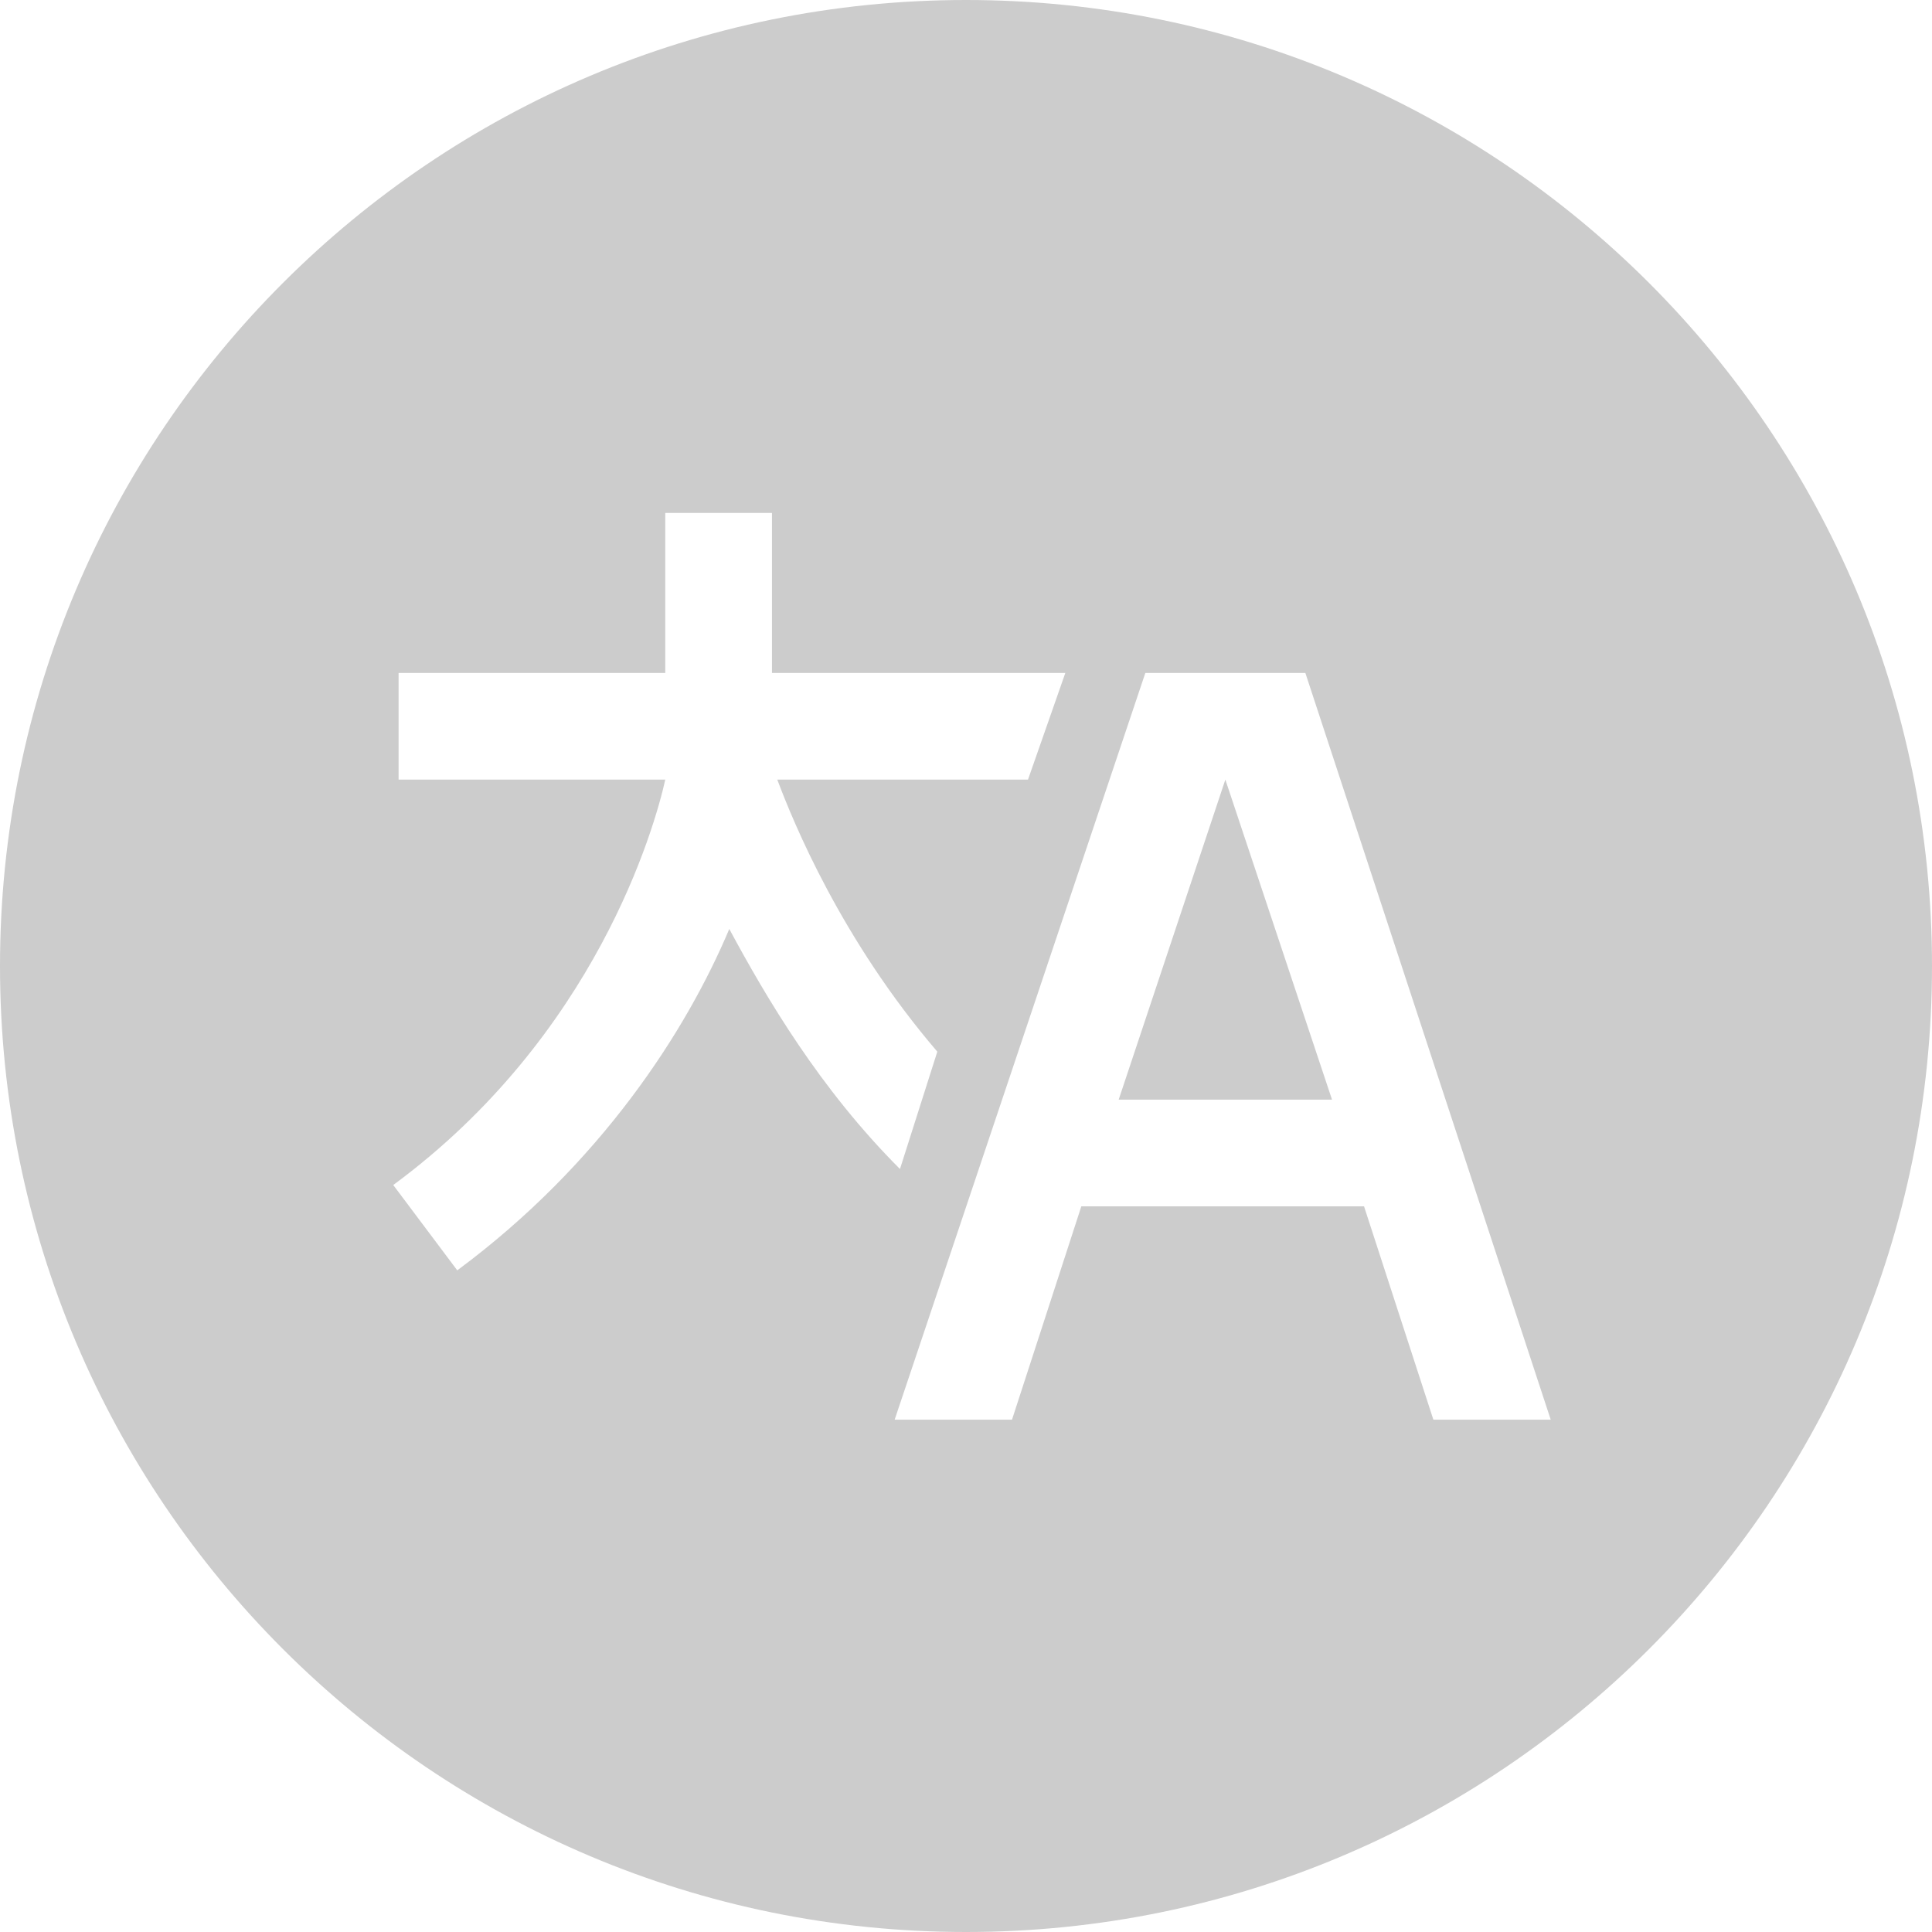
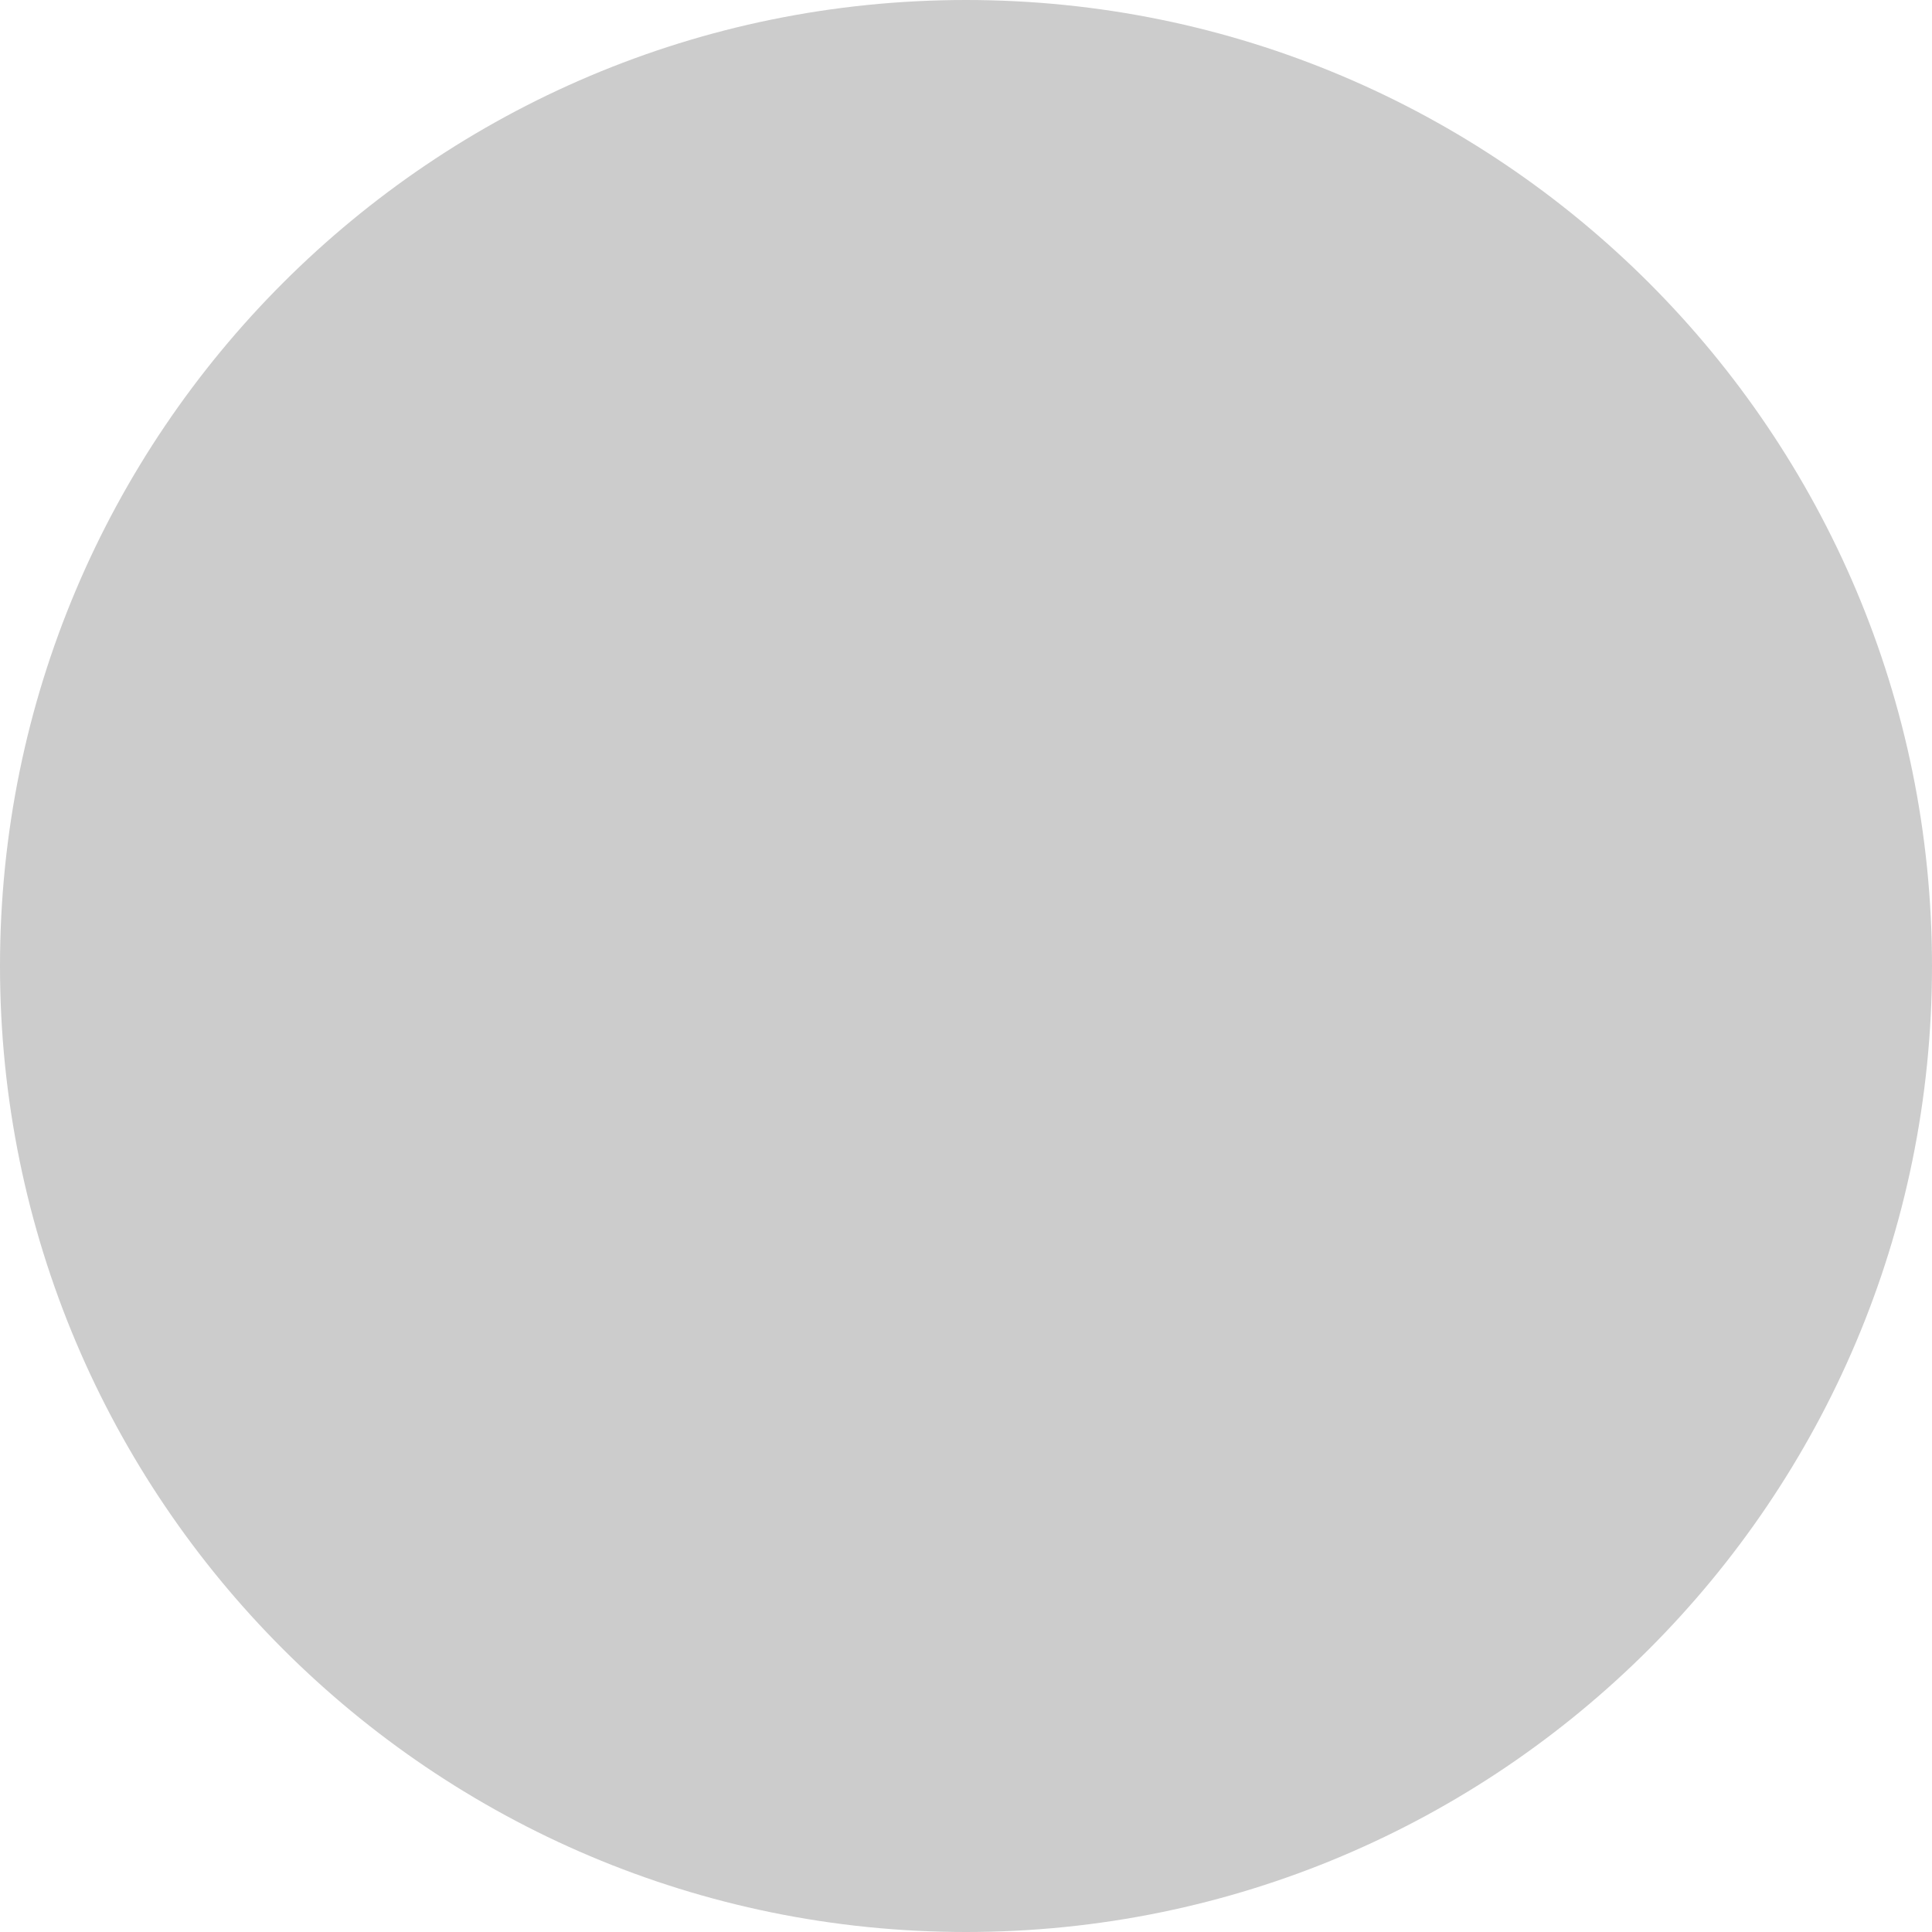
- <svg xmlns="http://www.w3.org/2000/svg" width="92px" height="92px" viewBox="0 0 92 92" version="1.1">
-   <defs />
-   <g id="Page-1" stroke="none" stroke-width="1" fill="none" fill-rule="evenodd">
-     <path d="M46,92 C71.405,92 92,71.405 92,46 C92,20.595 71.405,0 46,0 C20.595,0 0,20.595 0,46 C0,71.405 20.595,92 46,92 Z M44.634,50.079 C40.062,44.745 37.776,39.157 37.014,37.125 L48.952,37.125 L50.73,32.045 L36.76,32.045 L36.76,24.425 L31.68,24.425 L31.68,32.045 L18.98,32.045 L18.98,37.125 L31.68,37.125 C31.172,39.411 28.378,49.317 18.726,56.429 L21.774,60.493 C28.632,55.413 32.696,49.063 34.728,44.237 C36.506,47.539 39.046,51.857 42.856,55.667 L44.634,50.079 Z M48.19,67.605 L51.492,57.445 L64.954,57.445 L68.256,67.605 L73.844,67.605 L62.16,32.045 L54.54,32.045 L42.602,67.605 L48.19,67.605 Z M58.35,37.125 L63.43,52.365 L53.27,52.365 L58.35,37.125 L58.35,37.125 Z" id="cx-circle" fill="#CCCCCC" />
+ <svg xmlns="http://www.w3.org/2000/svg" width="92" height="92" viewBox="0 0 92 92">
+   <g id="Page-1" fill="none">
+     <path d="M46 92c25.405 0 46-20.595 46-46S71.405 0 46 0 0 20.595 0 46s20.595 46 46 46zm-1.366-41.92c-4.572-5.335-6.858-10.923-7.62-12.955h11.938l1.778-5.08H36.76v-7.62h-5.08v7.62h-12.7v5.08h12.7c-.508 2.286-3.302 12.192-12.954 19.304l3.048 4.063c6.858-5.08 10.922-11.43 12.954-16.256 1.778 3.302 4.318 7.62 8.128 11.43l1.778-5.588zm3.556 17.525l3.302-10.16h13.462l3.302 10.16h5.588L62.16 32.045h-7.62l-11.938 35.56h5.588zm10.16-30.48l5.08 15.24H53.27l5.08-15.24z" id="cx-circle" fill="#ccc" />
  </g>
</svg>
